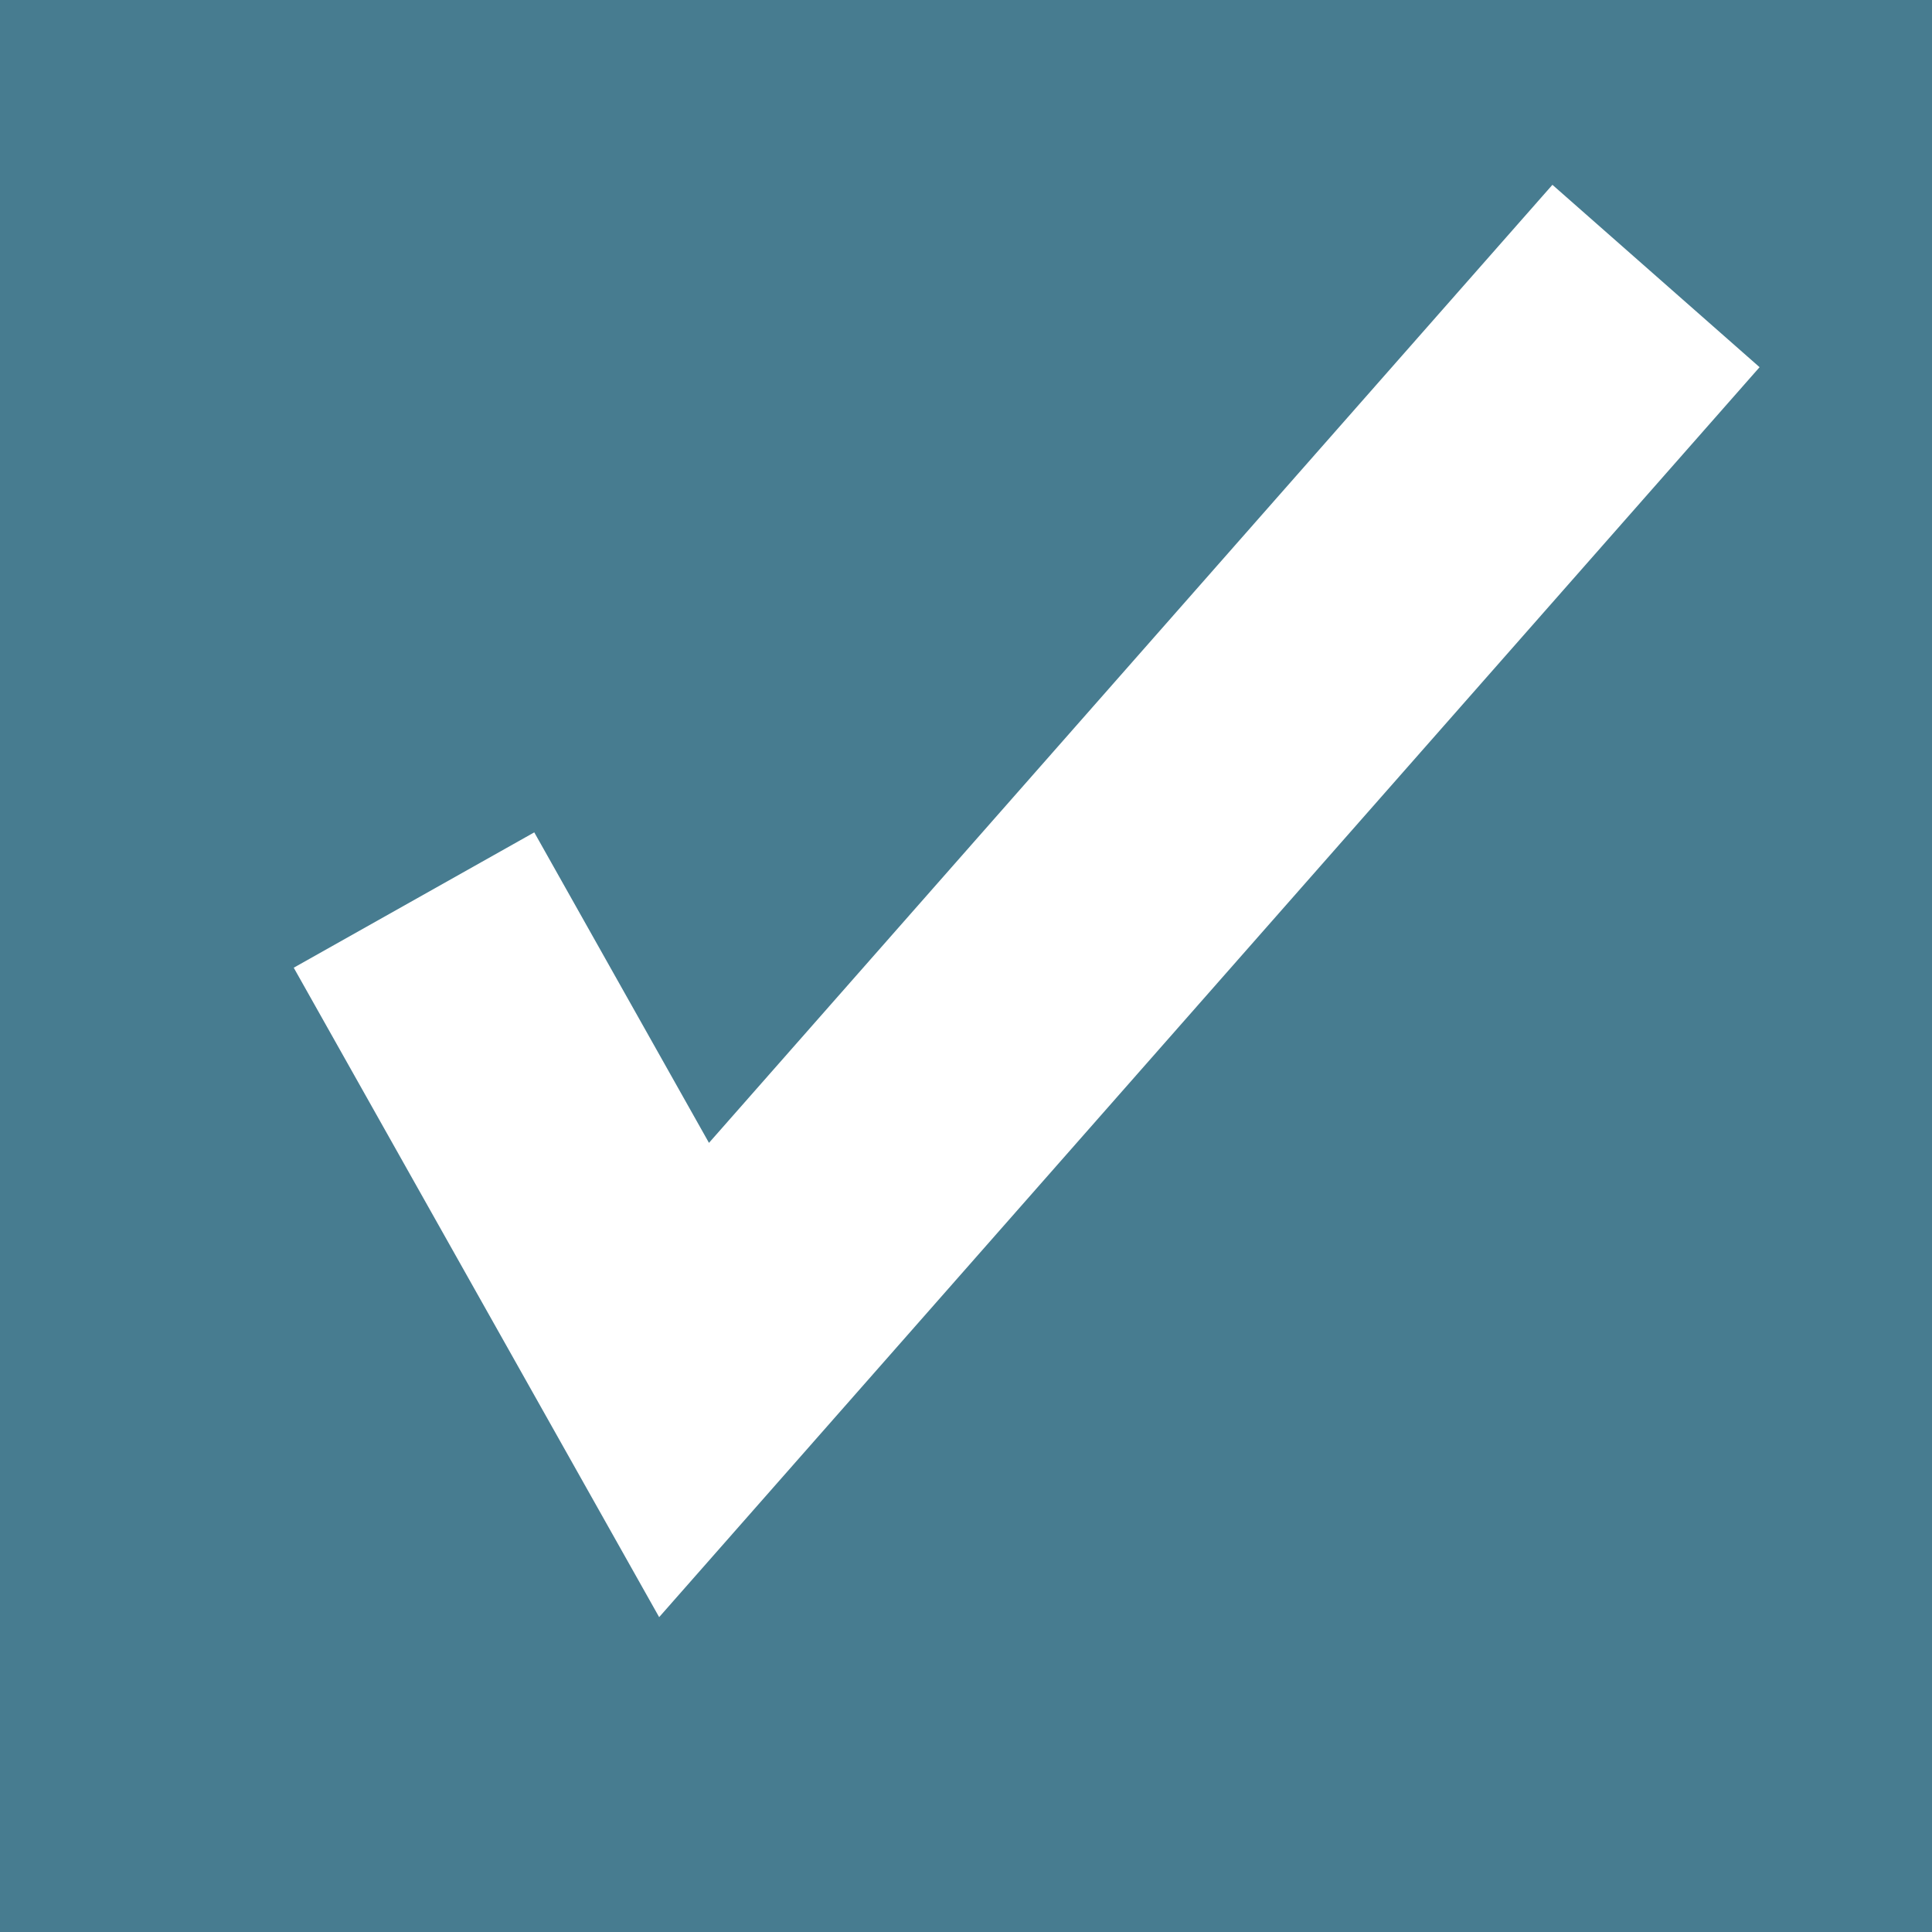
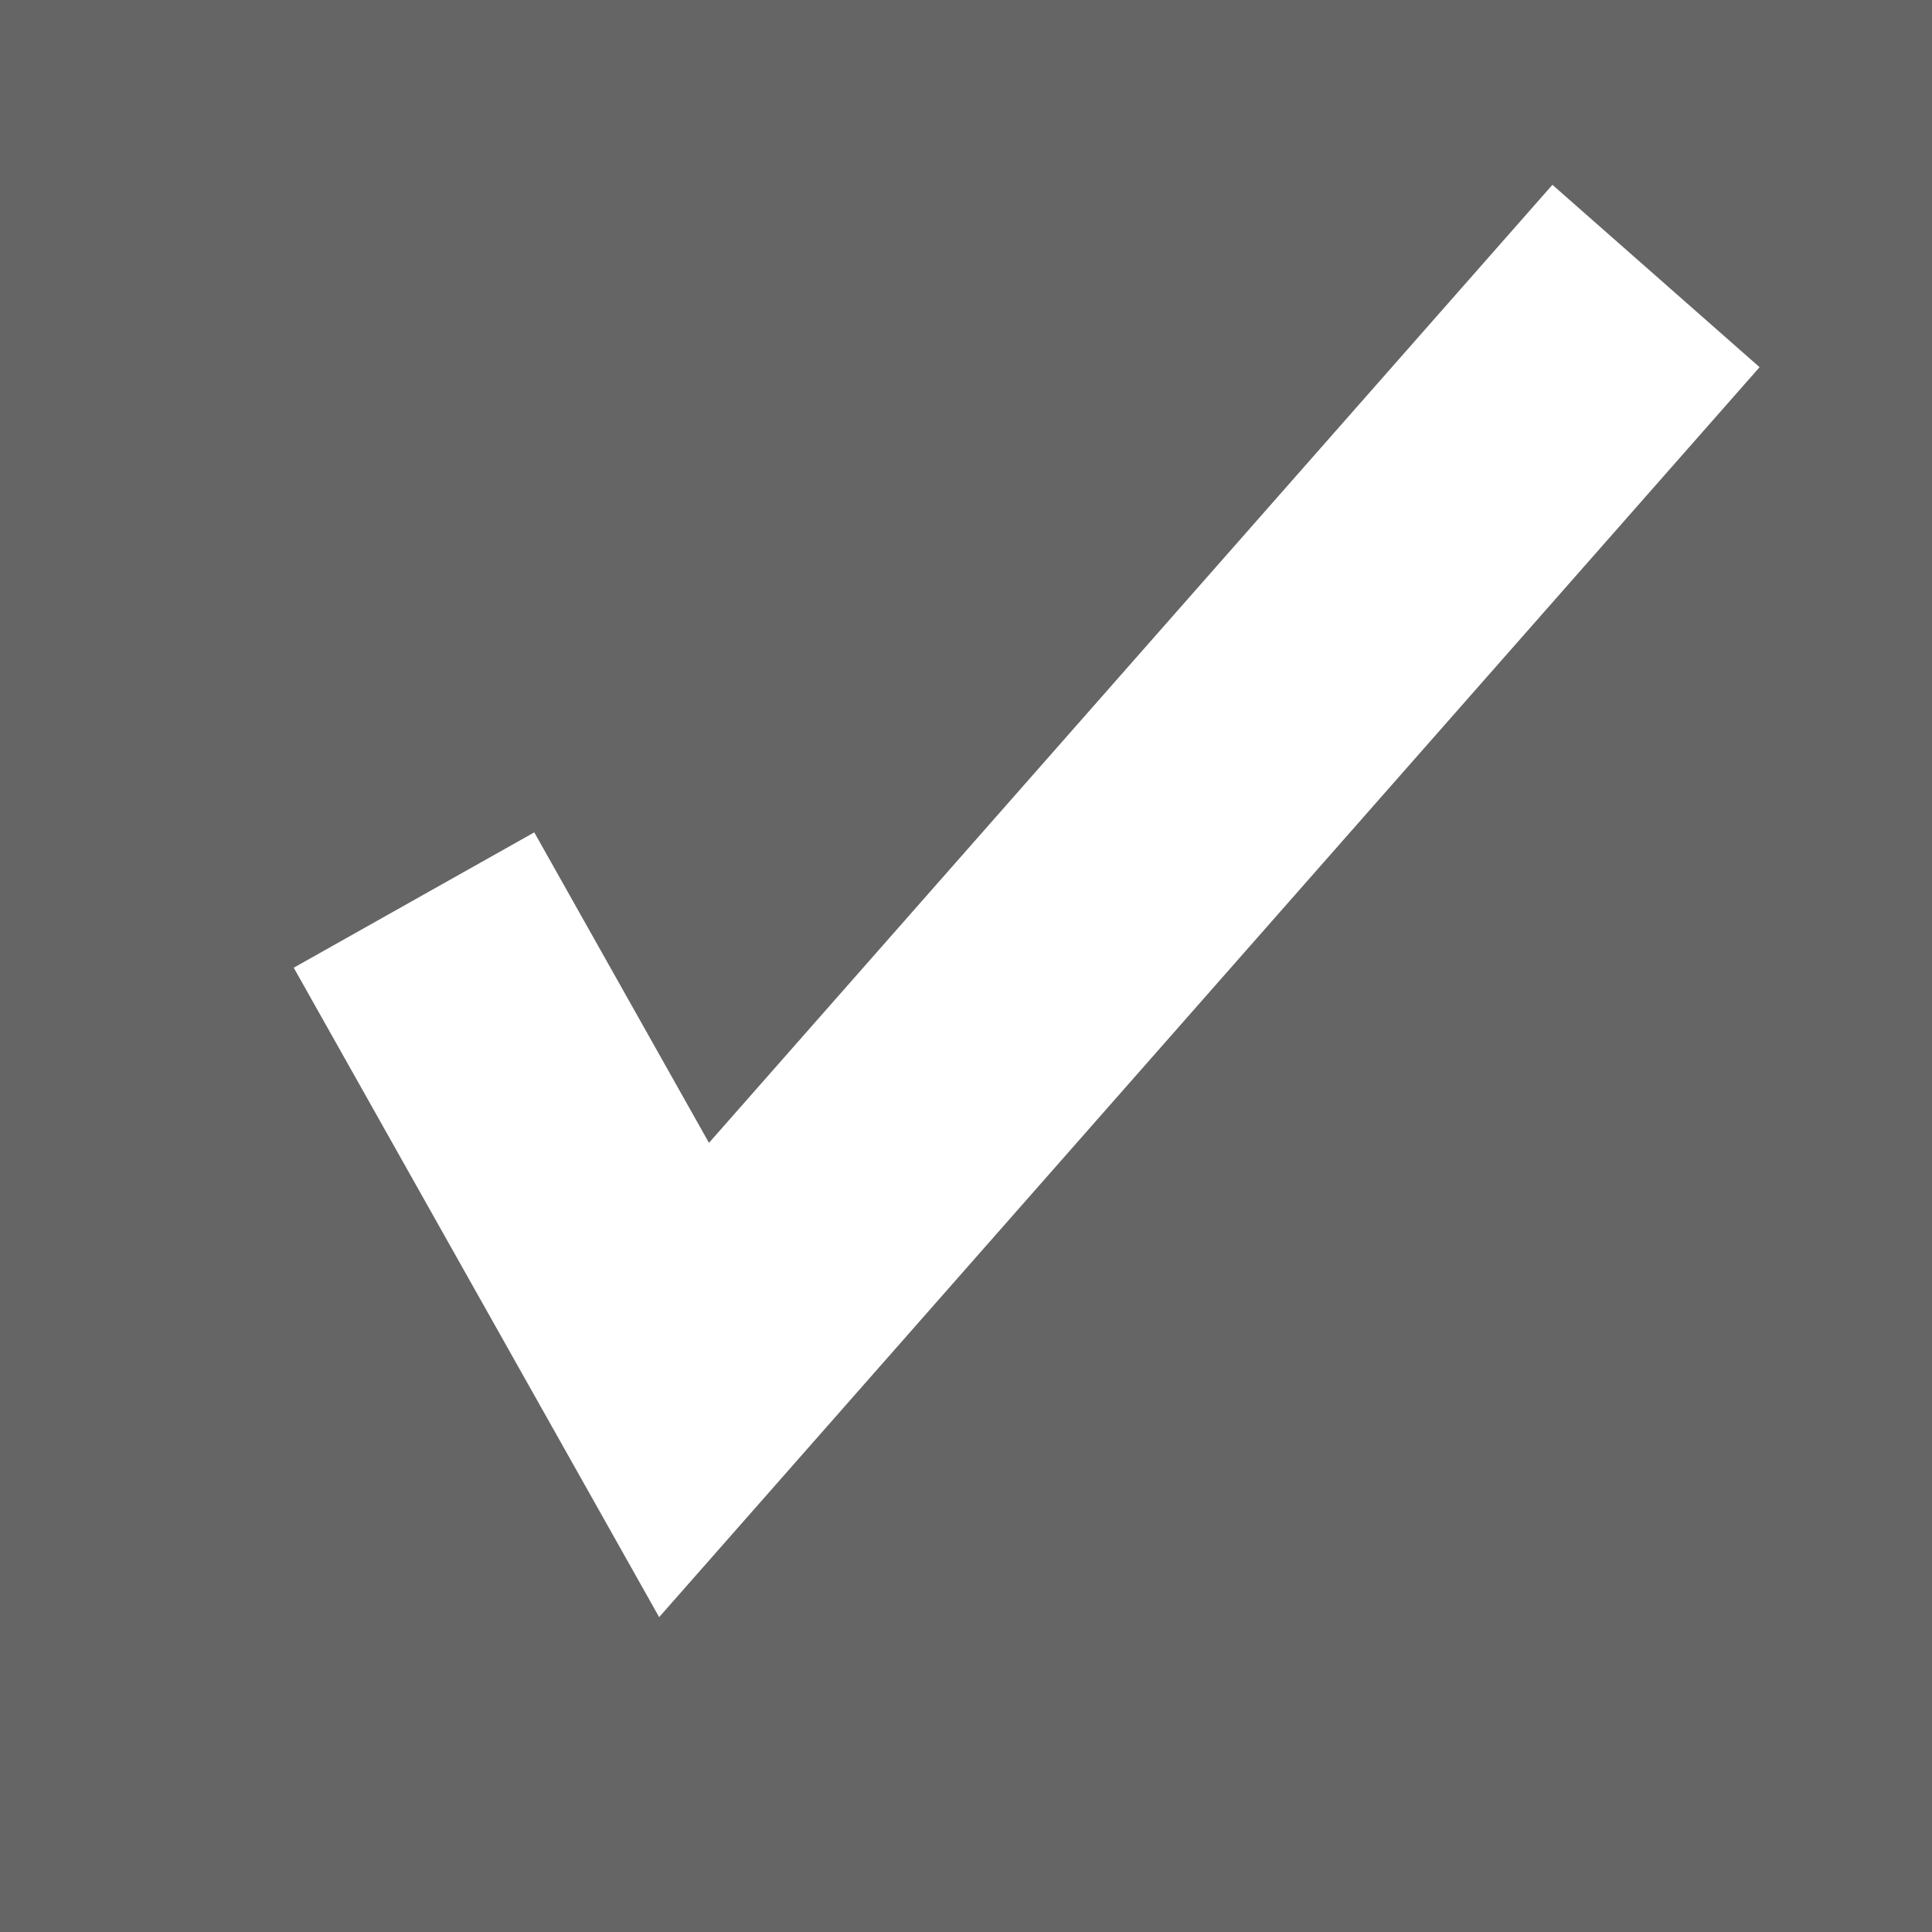
<svg xmlns="http://www.w3.org/2000/svg" width="14" height="14" viewBox="0 0 14 14" fill="none">
-   <rect width="14" height="14" fill="#477C90" />
+   <rect width="14" height="14" fill="#656565" />
  <path d="M3 6.522L4.957 10L12 2" stroke="white" stroke-width="2" />
</svg>
